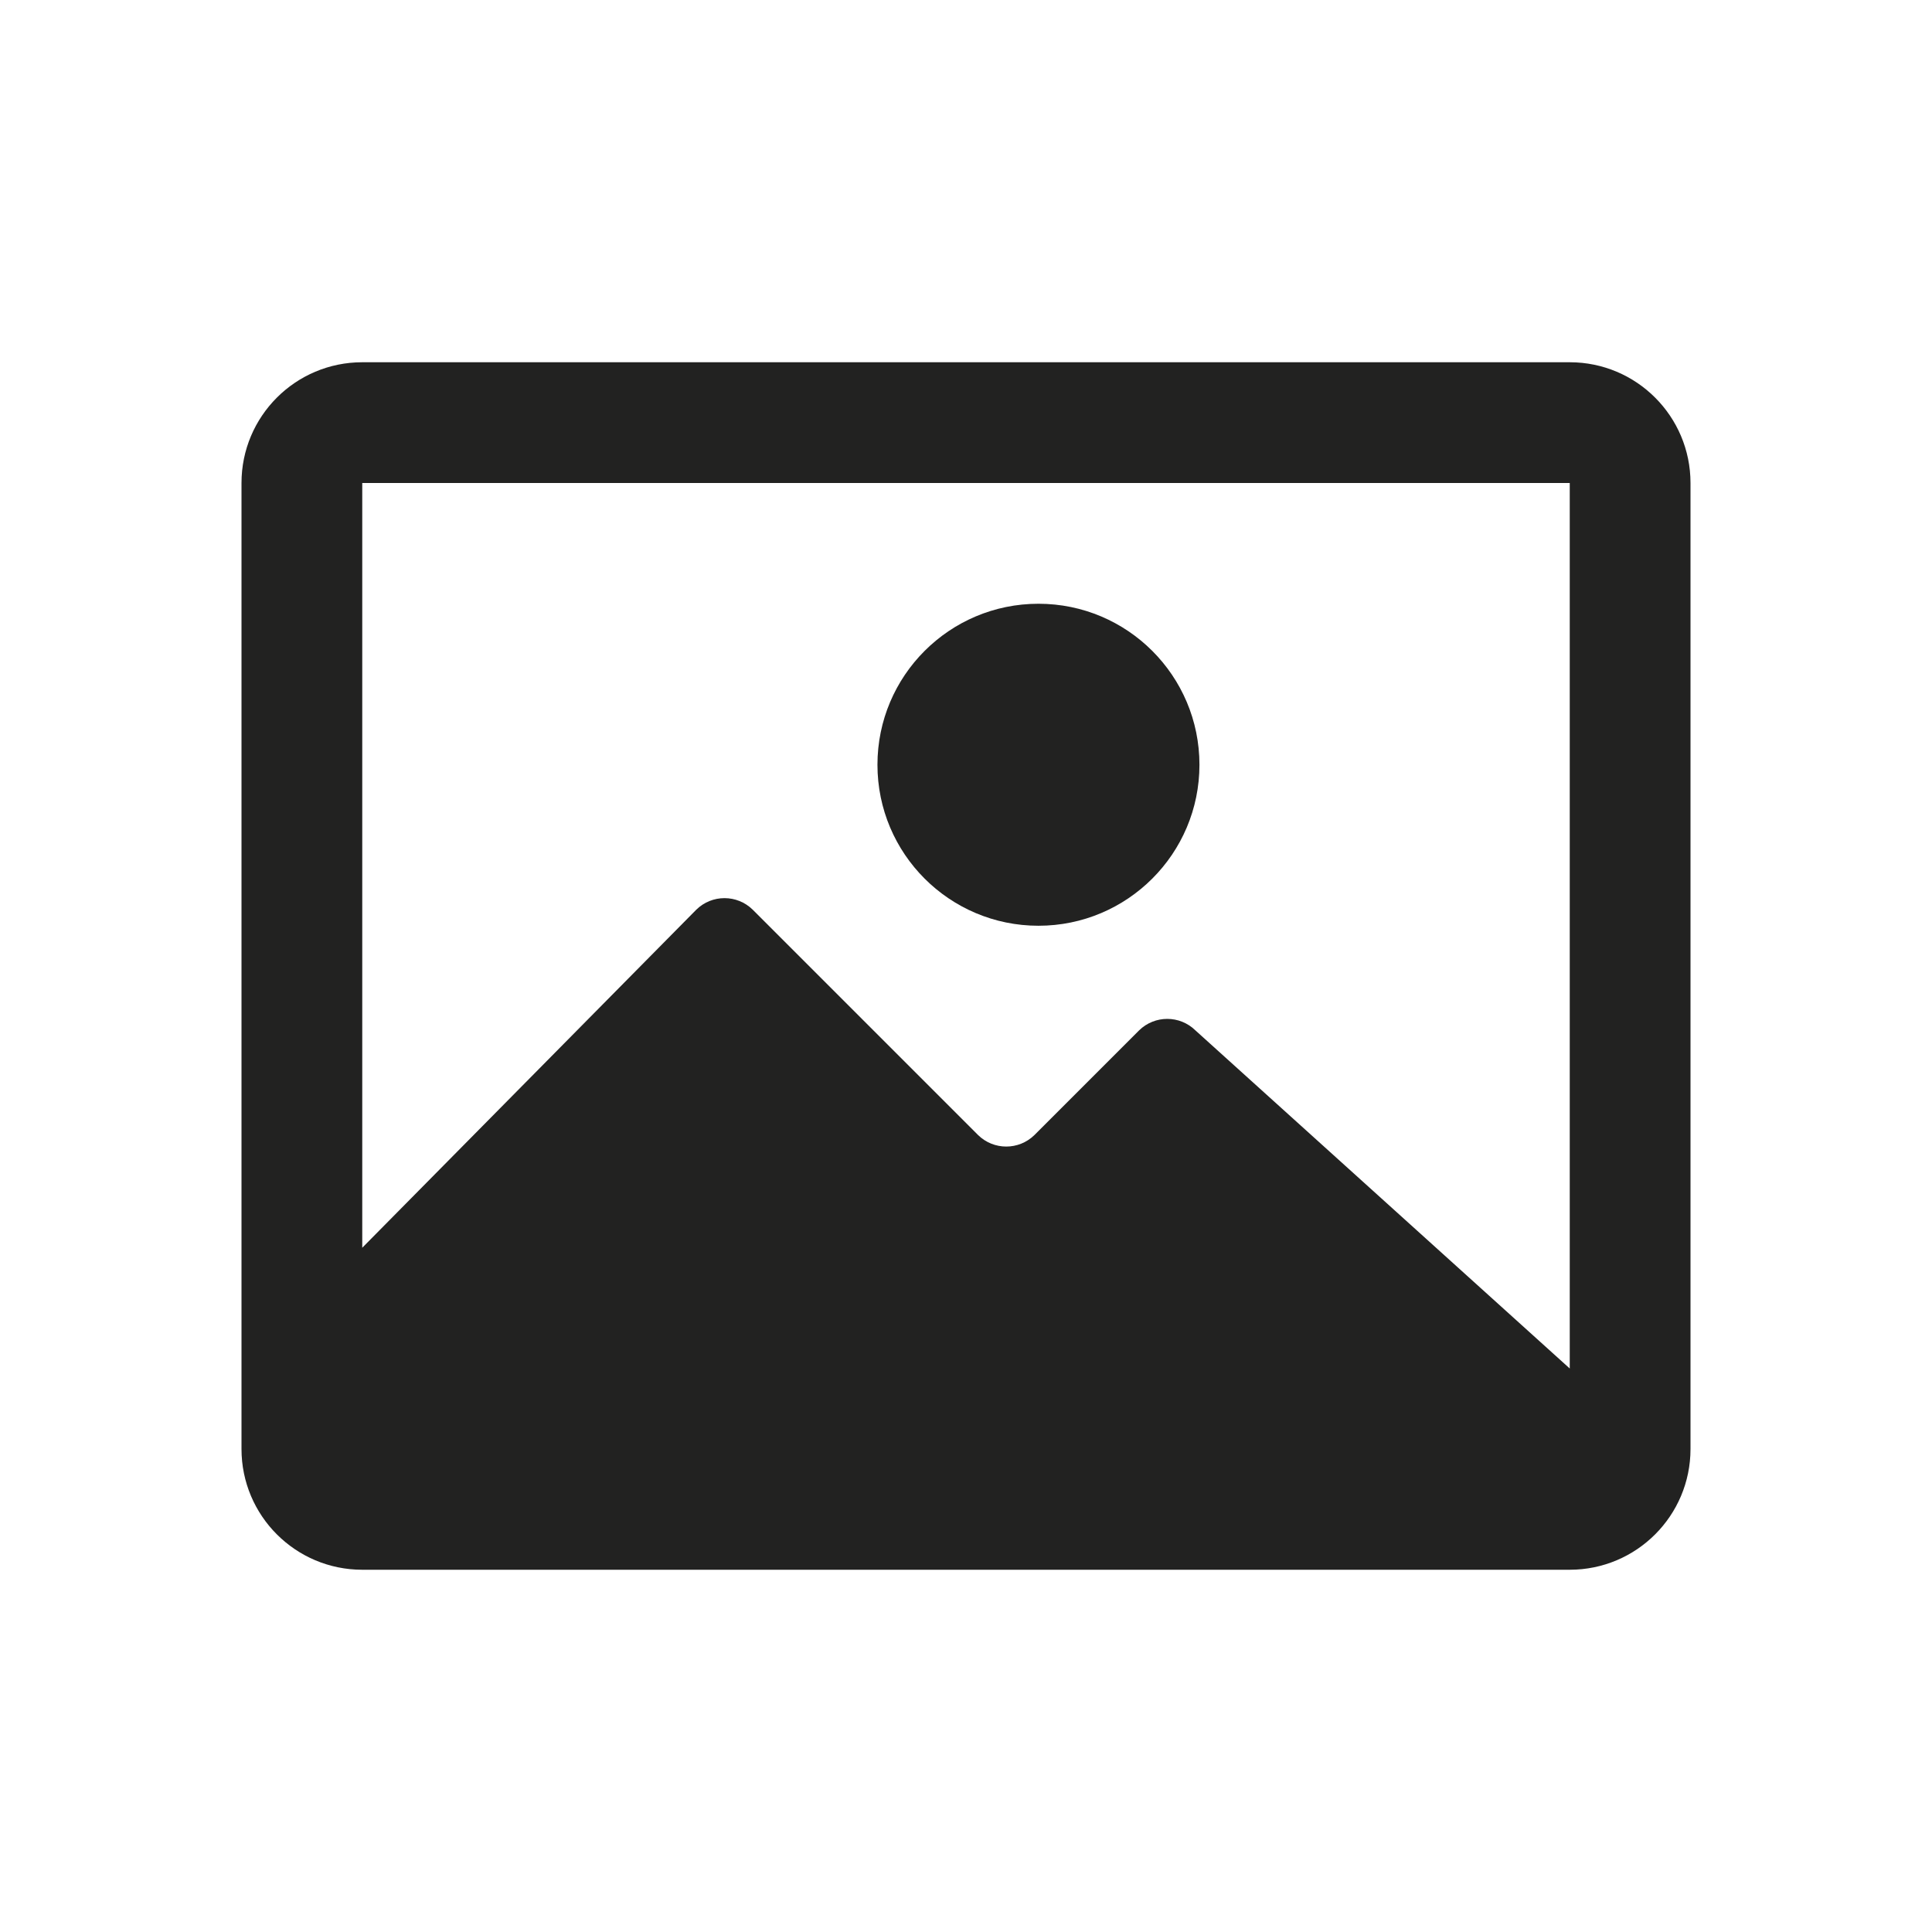
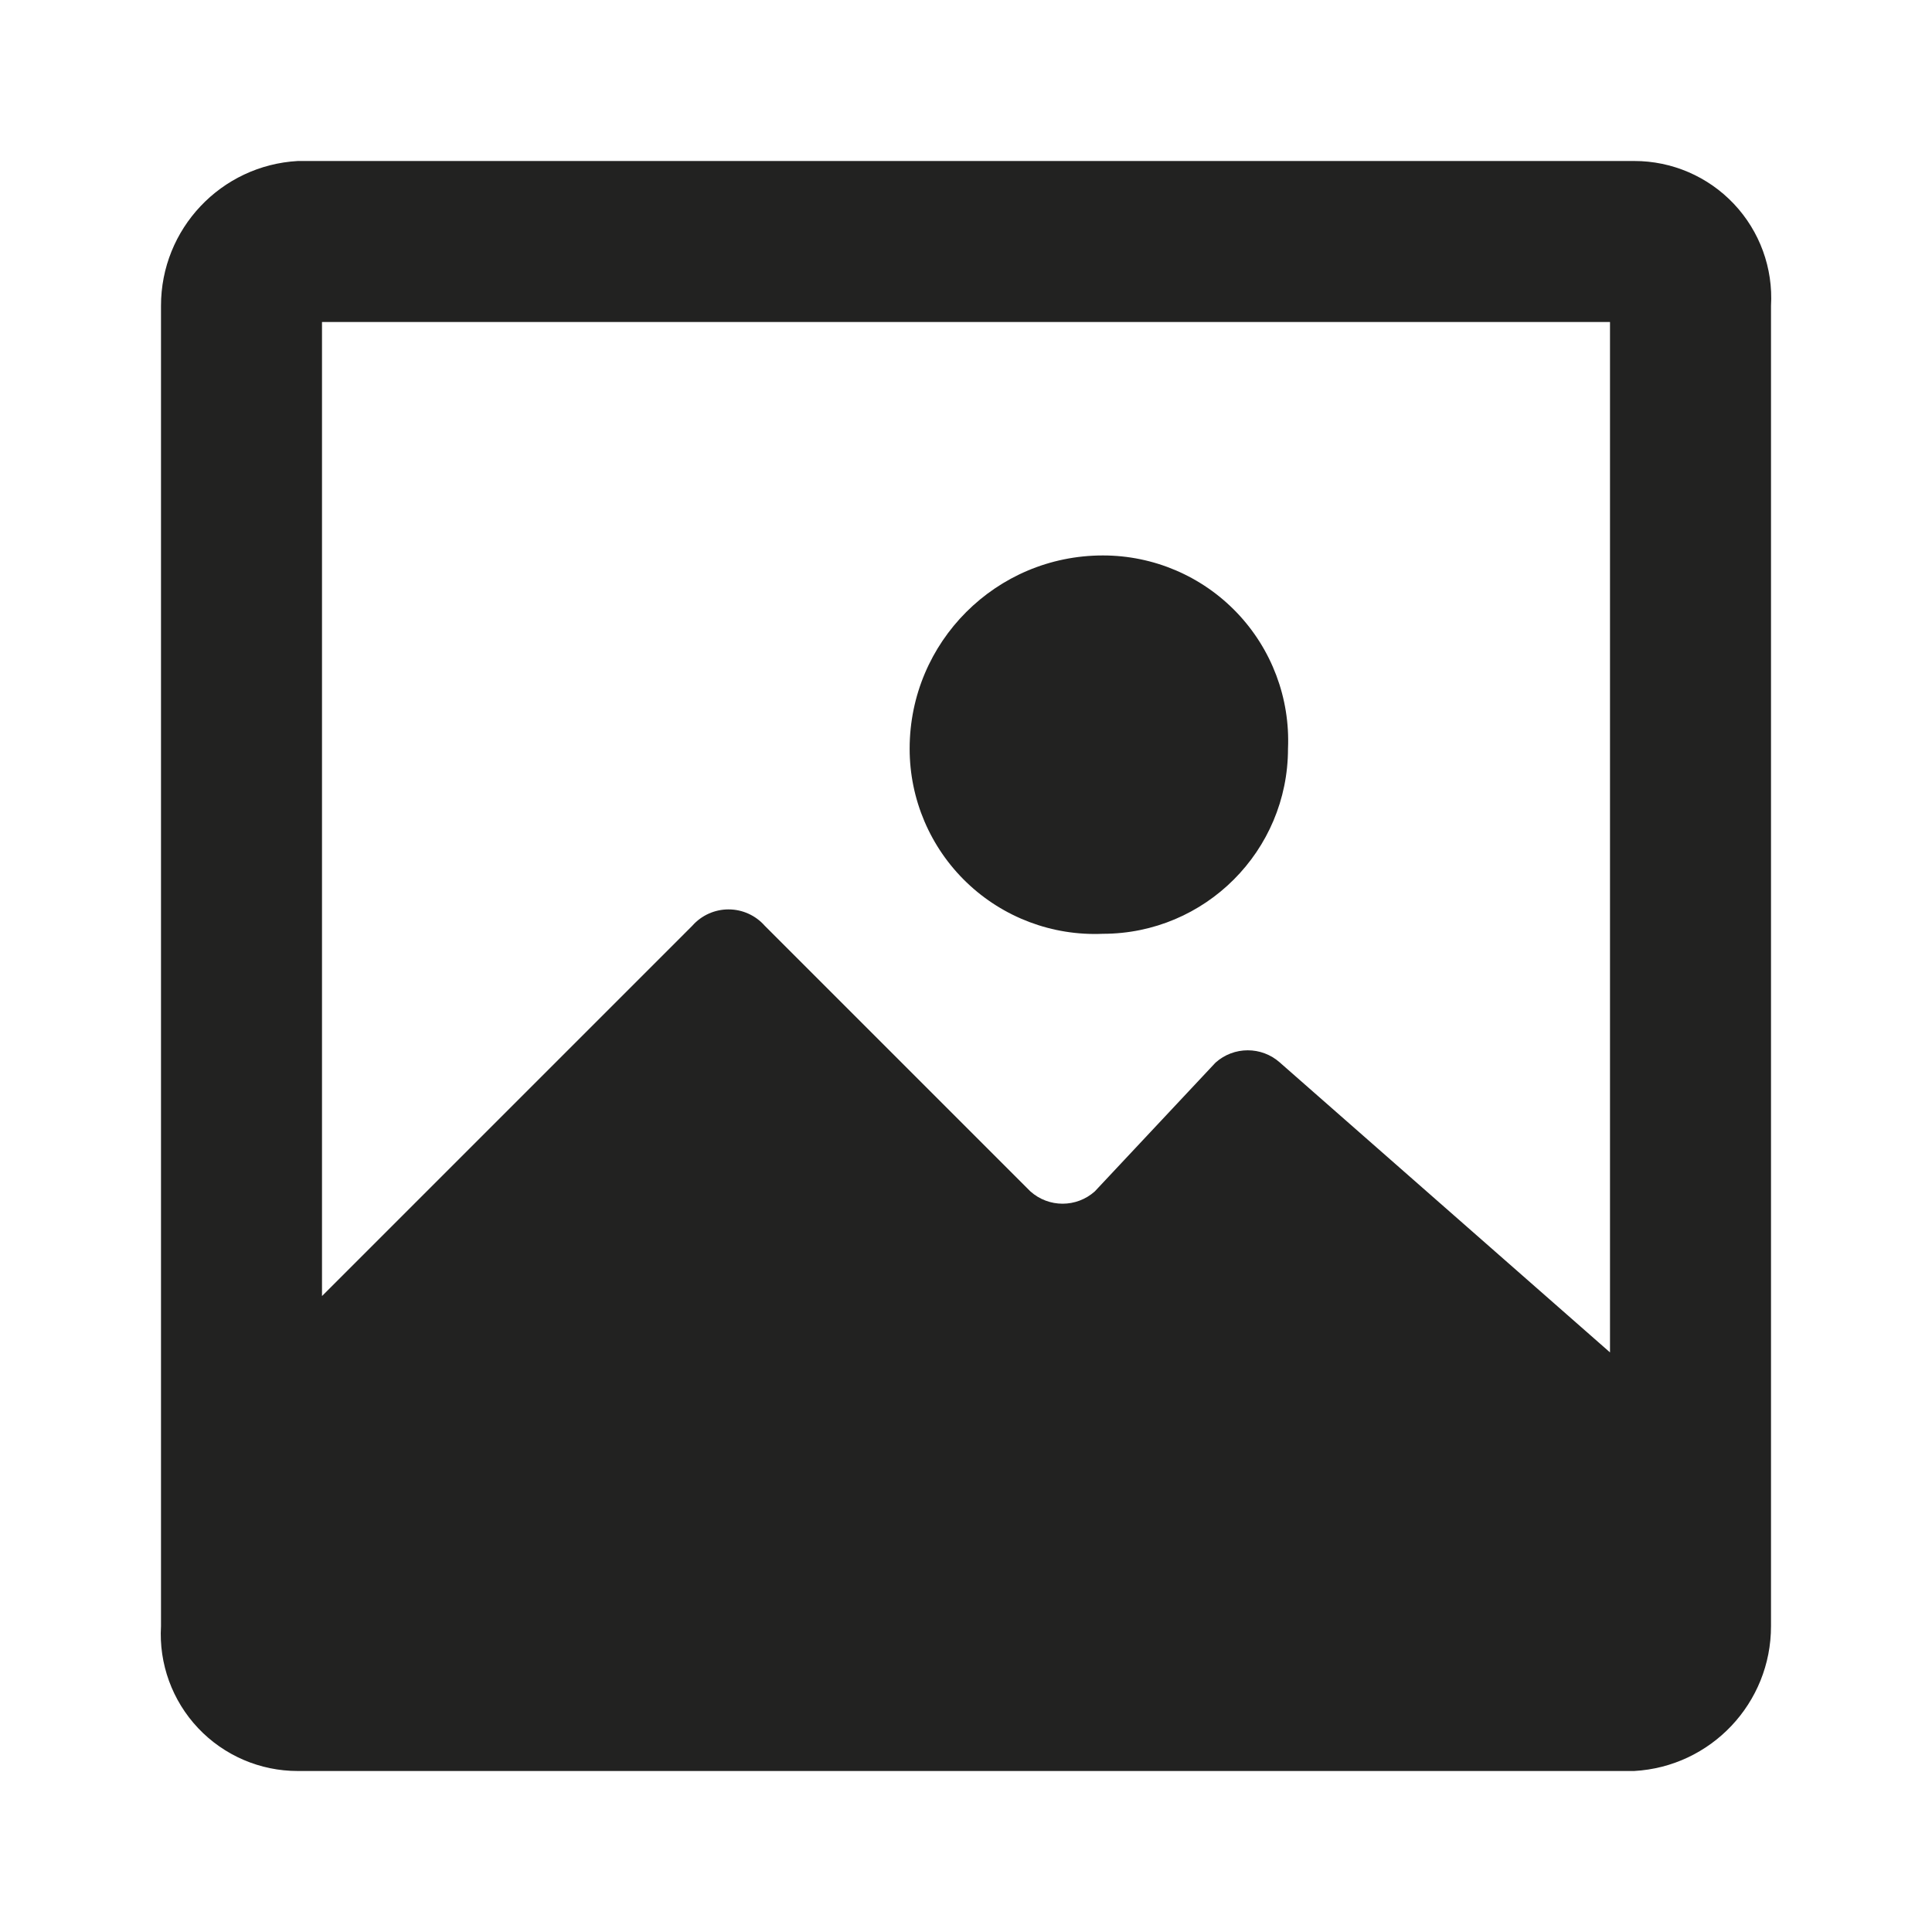
- <svg xmlns="http://www.w3.org/2000/svg" viewBox="0 0 48 48">
-   <g id="layout">
-     <g>
-       <circle cx="25.8" cy="19" r="4" fill="#222221" />
-       <path d="M39,9H9a3,3,0,0,0-3,3V36a3,3,0,0,0,3,3H39a3,3,0,0,0,3-3V12A3,3,0,0,0,39,9Zm0,25-9.3-8.4a1,1,0,0,0-1.4,0l-2.6,2.6a1,1,0,0,1-1.4,0l-5.6-5.6a1,1,0,0,0-1.4,0L9,31V12H39Z" fill="#222221" />
-     </g>
-   </g>
+ <svg xmlns="http://www.w3.org/2000/svg" viewBox="0 0 24 24">
+   <path d="M20.3 2H3.7A1.8 1.8 0 0 0 2 3.8v16.4A1.7 1.7 0 0 0 3.7 22h16.6a1.8 1.8 0 0 0 1.7-1.8V3.8A1.7 1.7 0 0 0 20.3 2zM20 4v12.8l-4.1-3.6a.6.6 0 0 0-.8 0l-1.5 1.6a.6.6 0 0 1-.8 0l-3.3-3.3a.6.6 0 0 0-.9 0L4 16.1V4zm-6.3 7.6A2.3 2.3 0 0 0 16 9.3a2.3 2.3 0 0 0-2.3-2.4 2.4 2.4 0 0 0-2.4 2.4 2.3 2.3 0 0 0 2.4 2.3z" fill="#222221" />
</svg>
